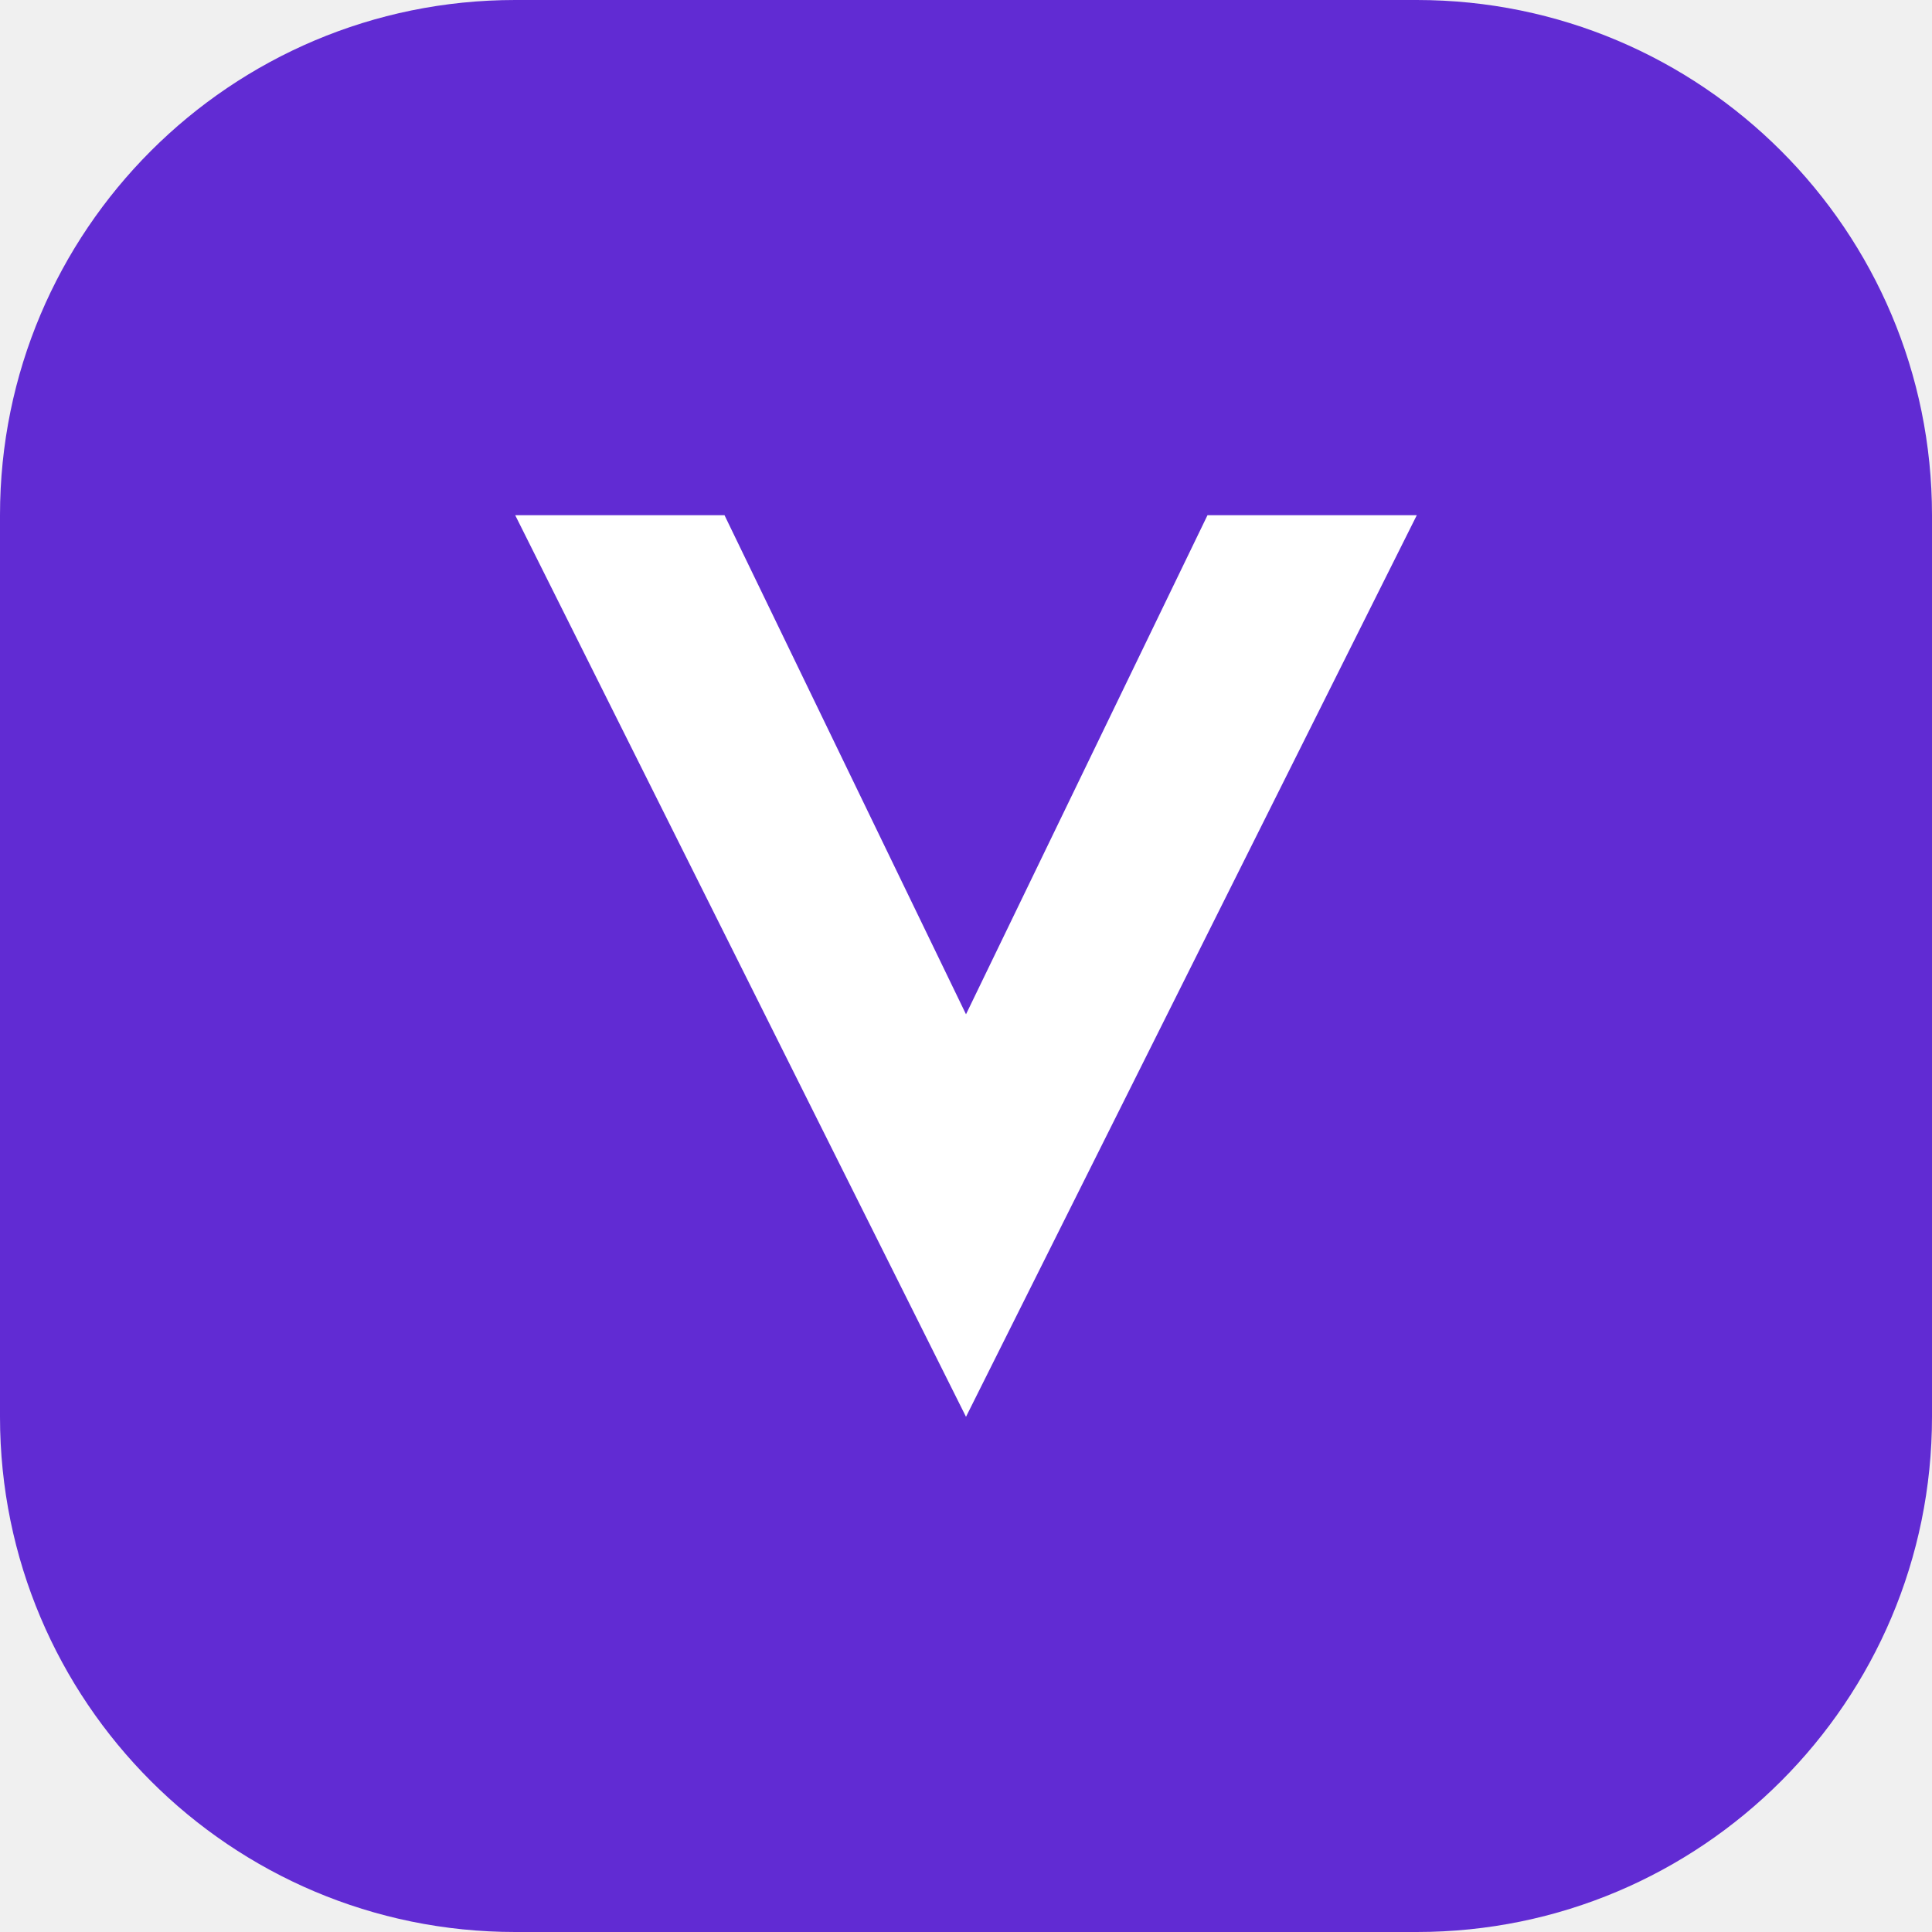
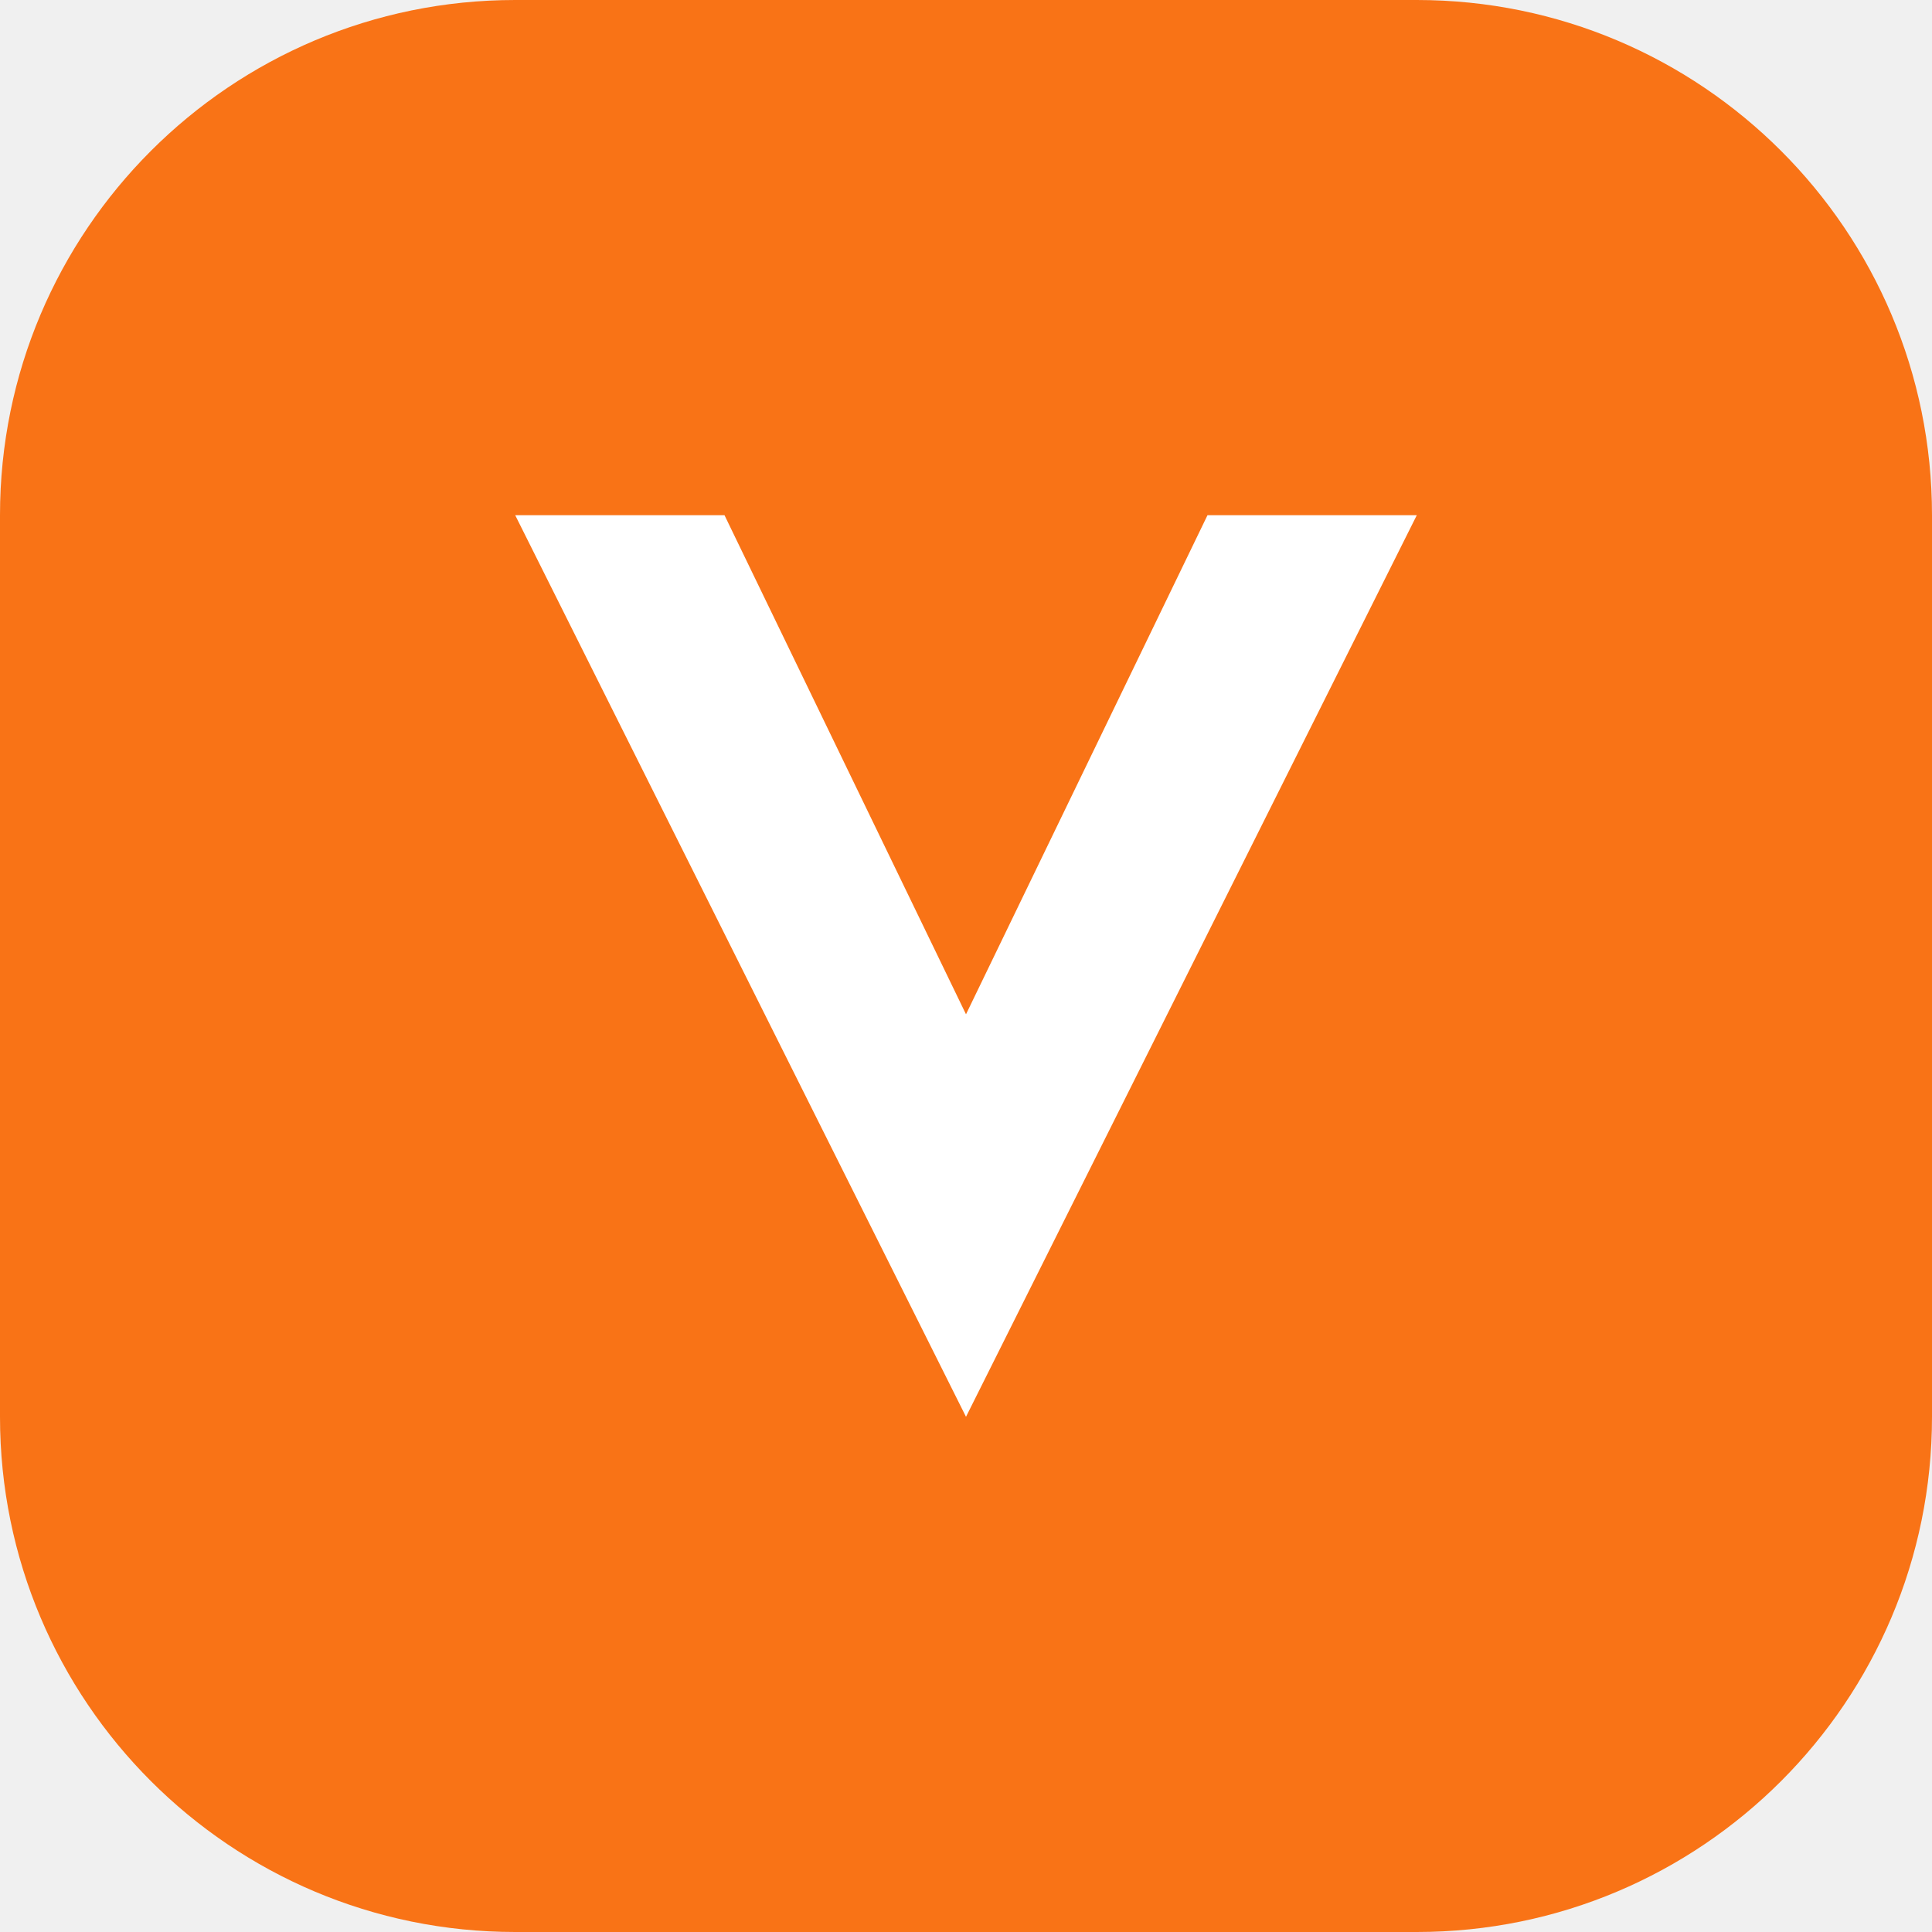
<svg xmlns="http://www.w3.org/2000/svg" width="60" height="60" viewBox="0 0 60 60" fill="none">
-   <rect width="60" height="60" rx="16" fill="#612BD3" />
+   <rect width="60" height="60" rx="16" fill="#F97316" />
  <path d="M16 16L30 44L44 16H37.5L30 31.5L22.5 16H16Z" fill="white" />
</svg>
